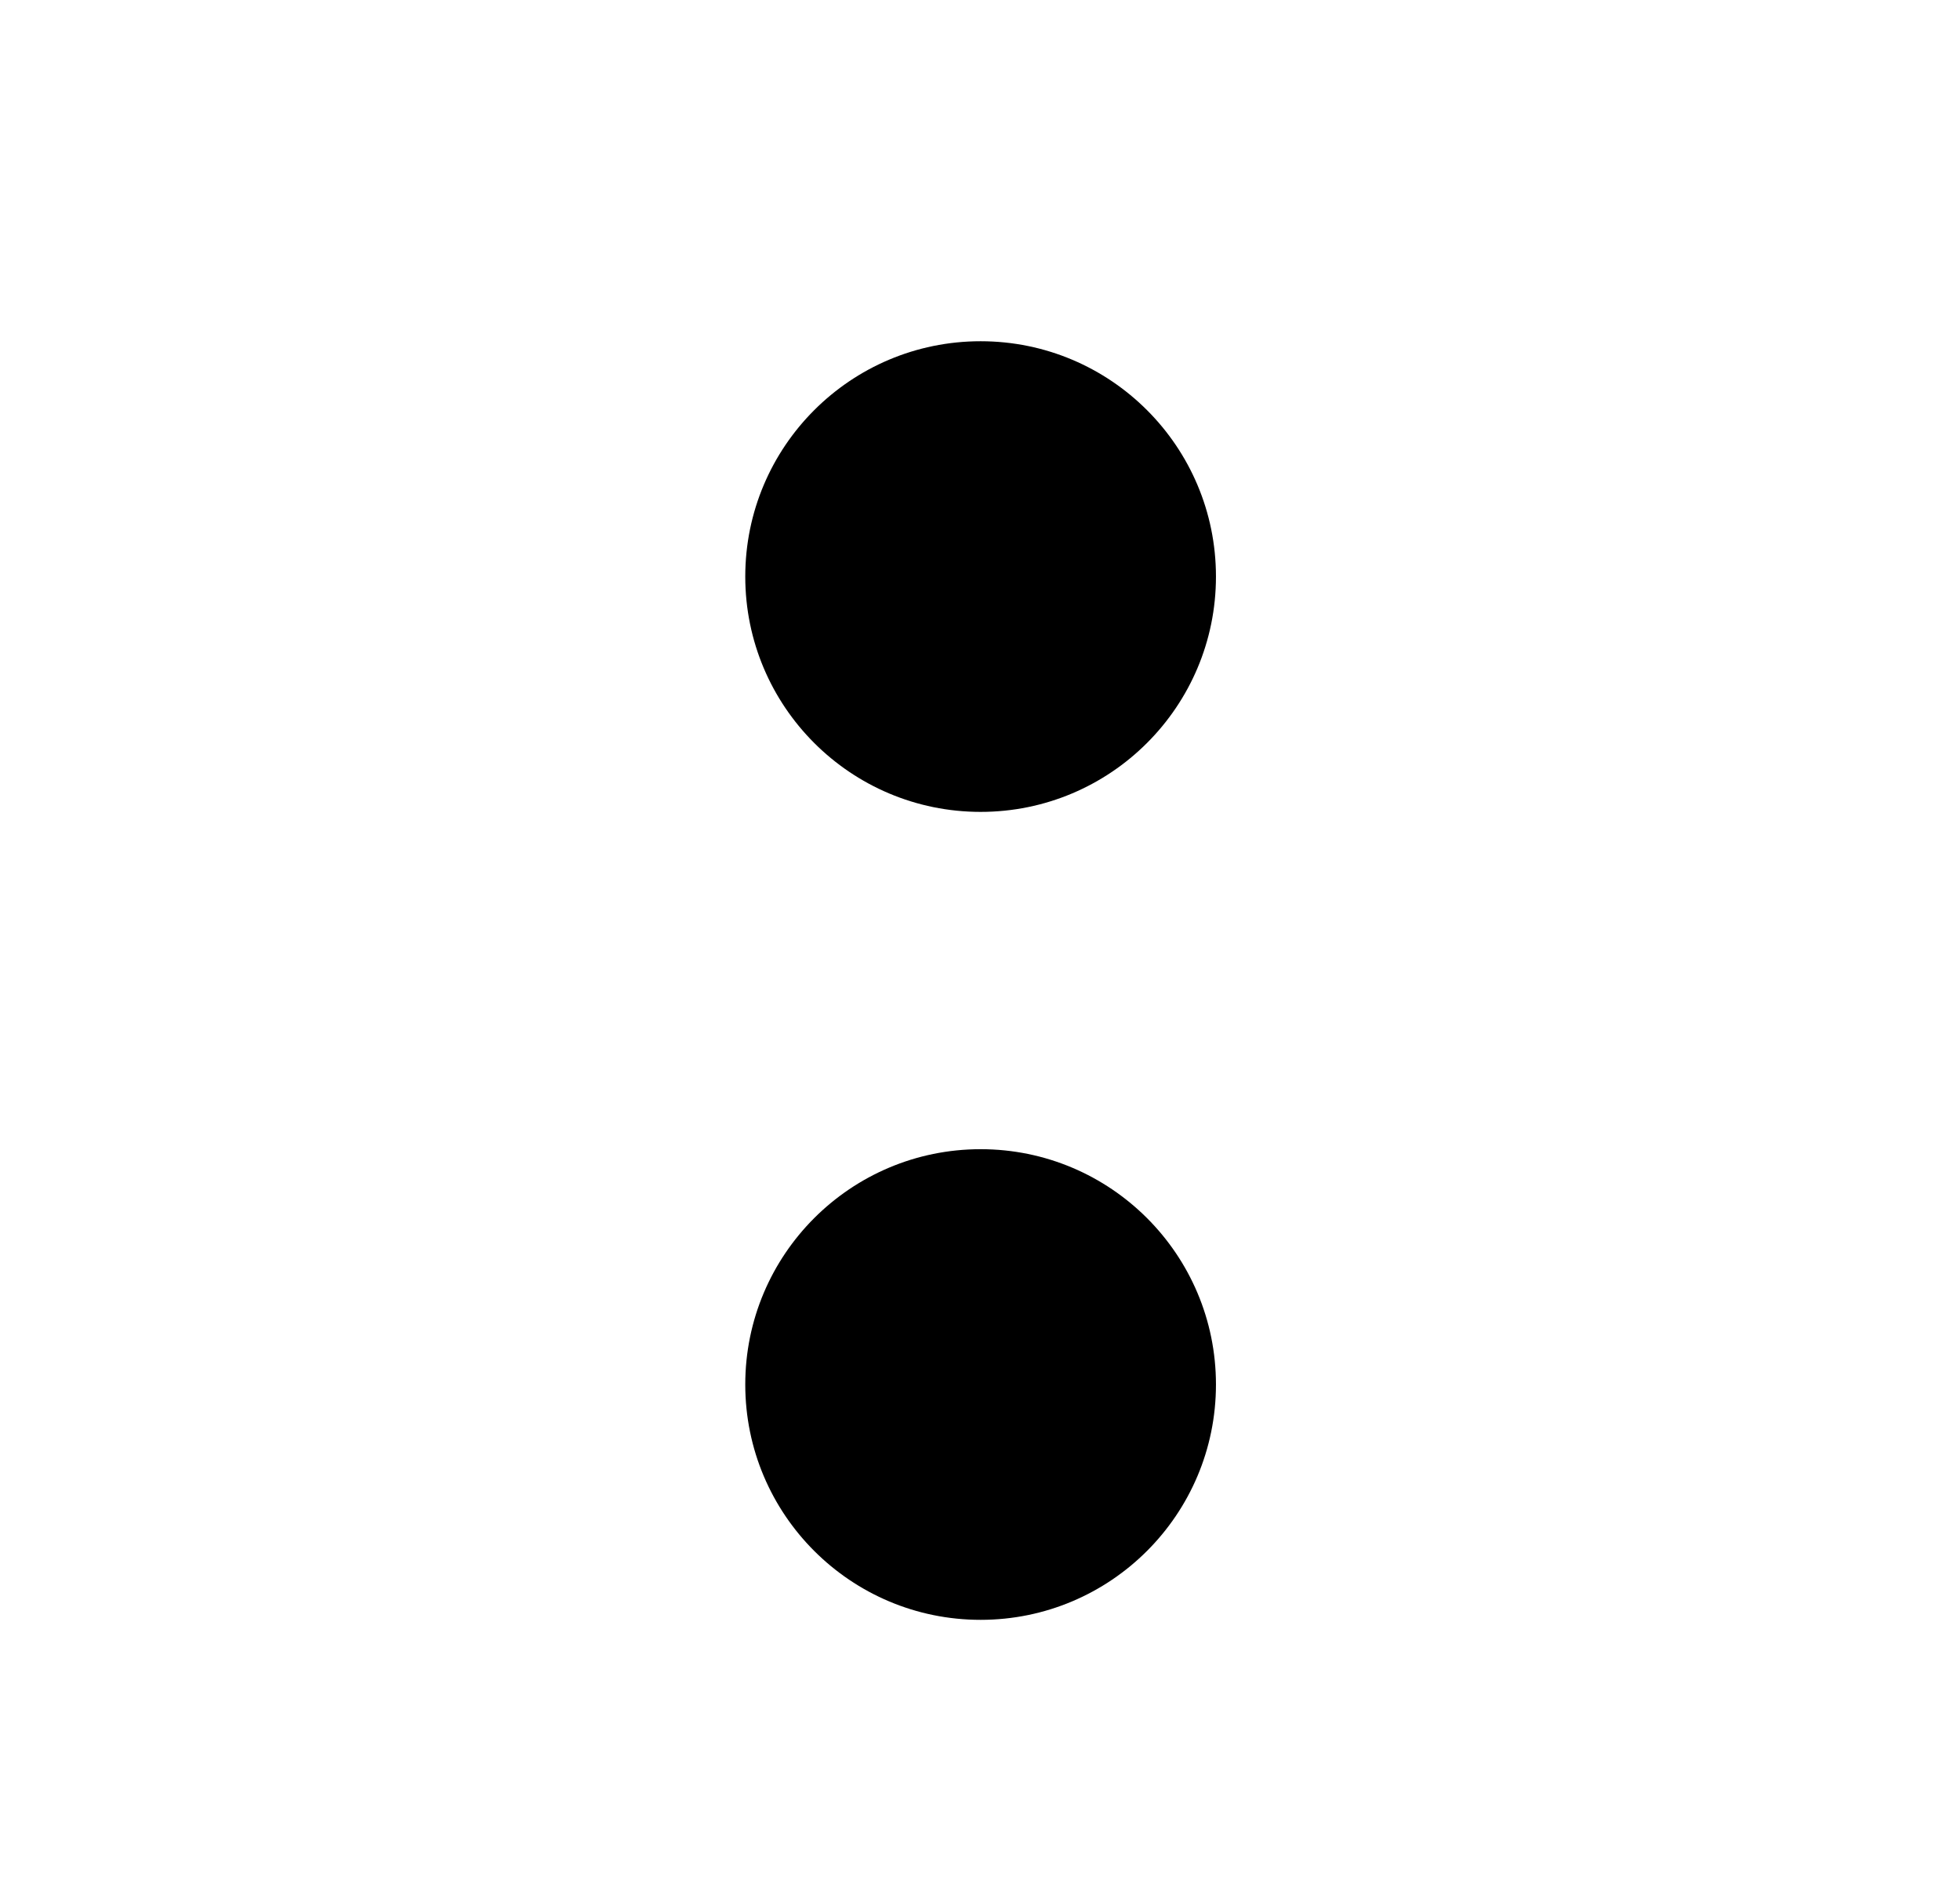
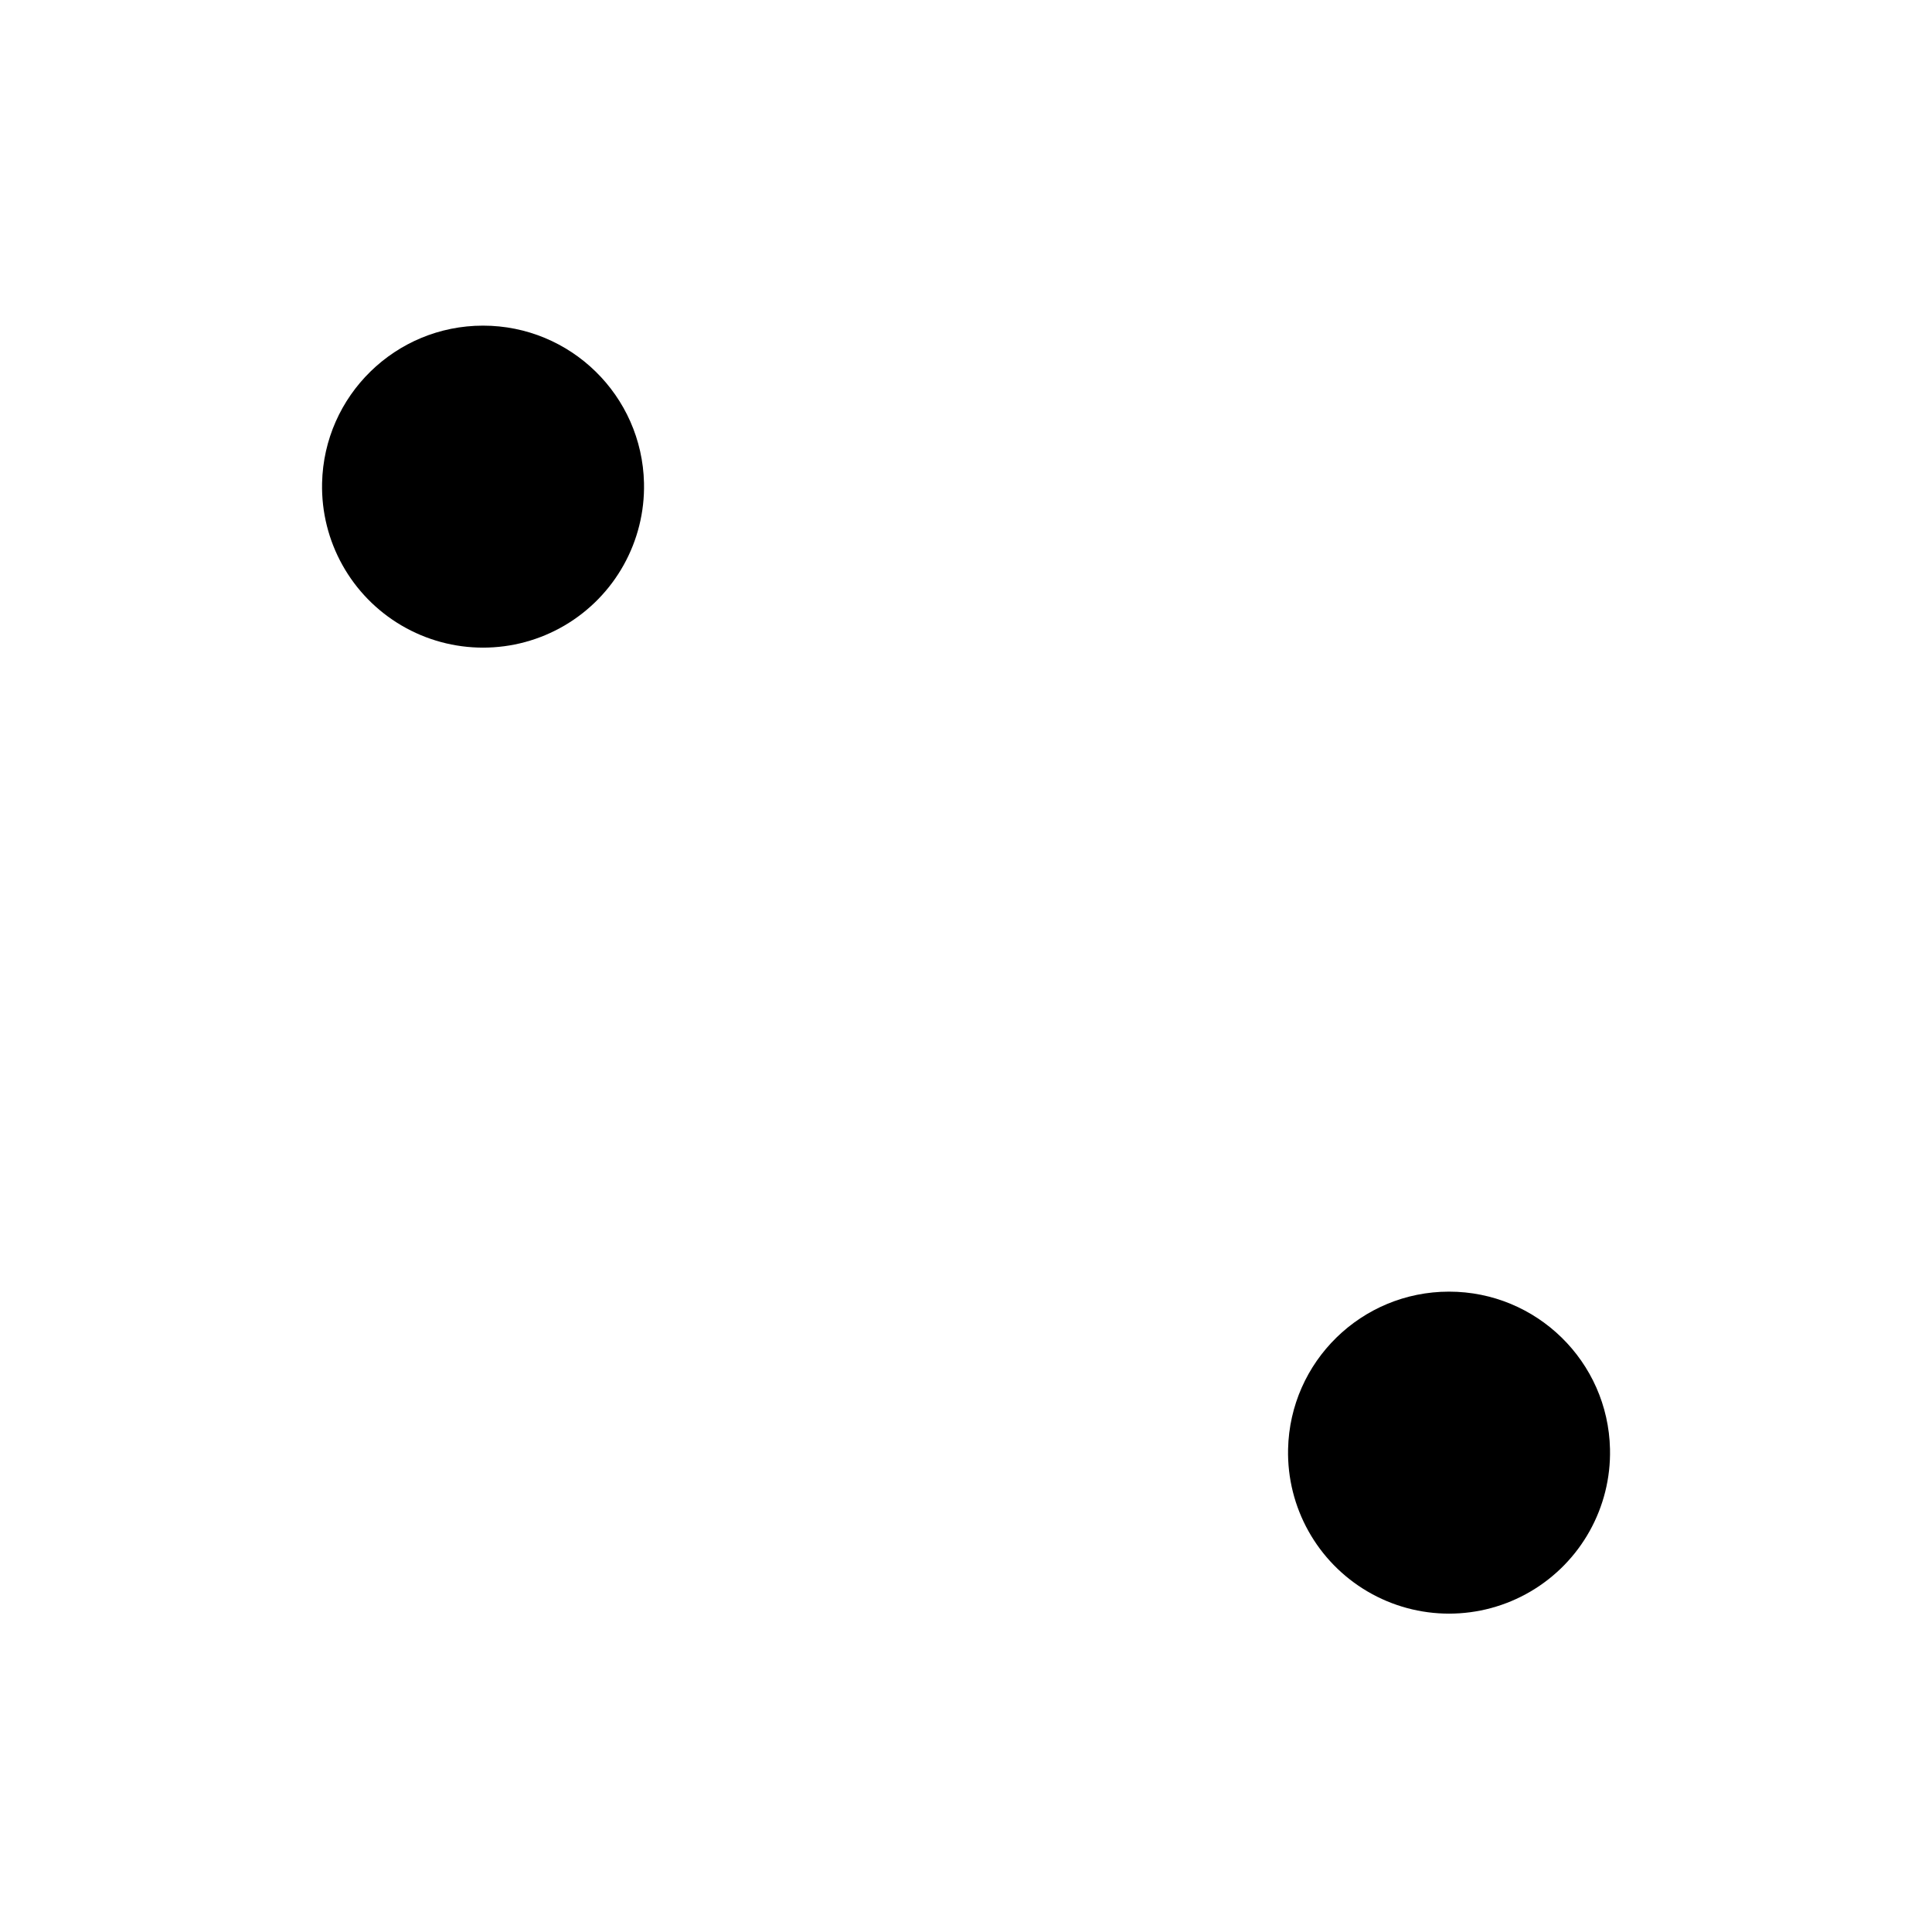
- <svg xmlns="http://www.w3.org/2000/svg" t="1759845756732" class="icon" viewBox="0 0 1066 1024" version="1.1" p-id="1454" width="23.943" height="23">
-   <path d="M533.333 313.6m-128 0a128 128 0 1 0 256 0 128 128 0 1 0-256 0Z" p-id="1455" />
-   <path d="M533.333 753.067m-128 0a128 128 0 1 0 256 0 128 128 0 1 0-256 0Z" p-id="1456" />
+ <svg xmlns="http://www.w3.org/2000/svg" width="24" height="24" viewBox="0 0 24 24">
+   <path fill="currentColor" d="M8 6a2 2 0 1 1-3.999.001A2 2 0 0 1 8 6m12 12a2 2 0 1 1-3.999.001A2 2 0 0 1 20 18" />
</svg>
